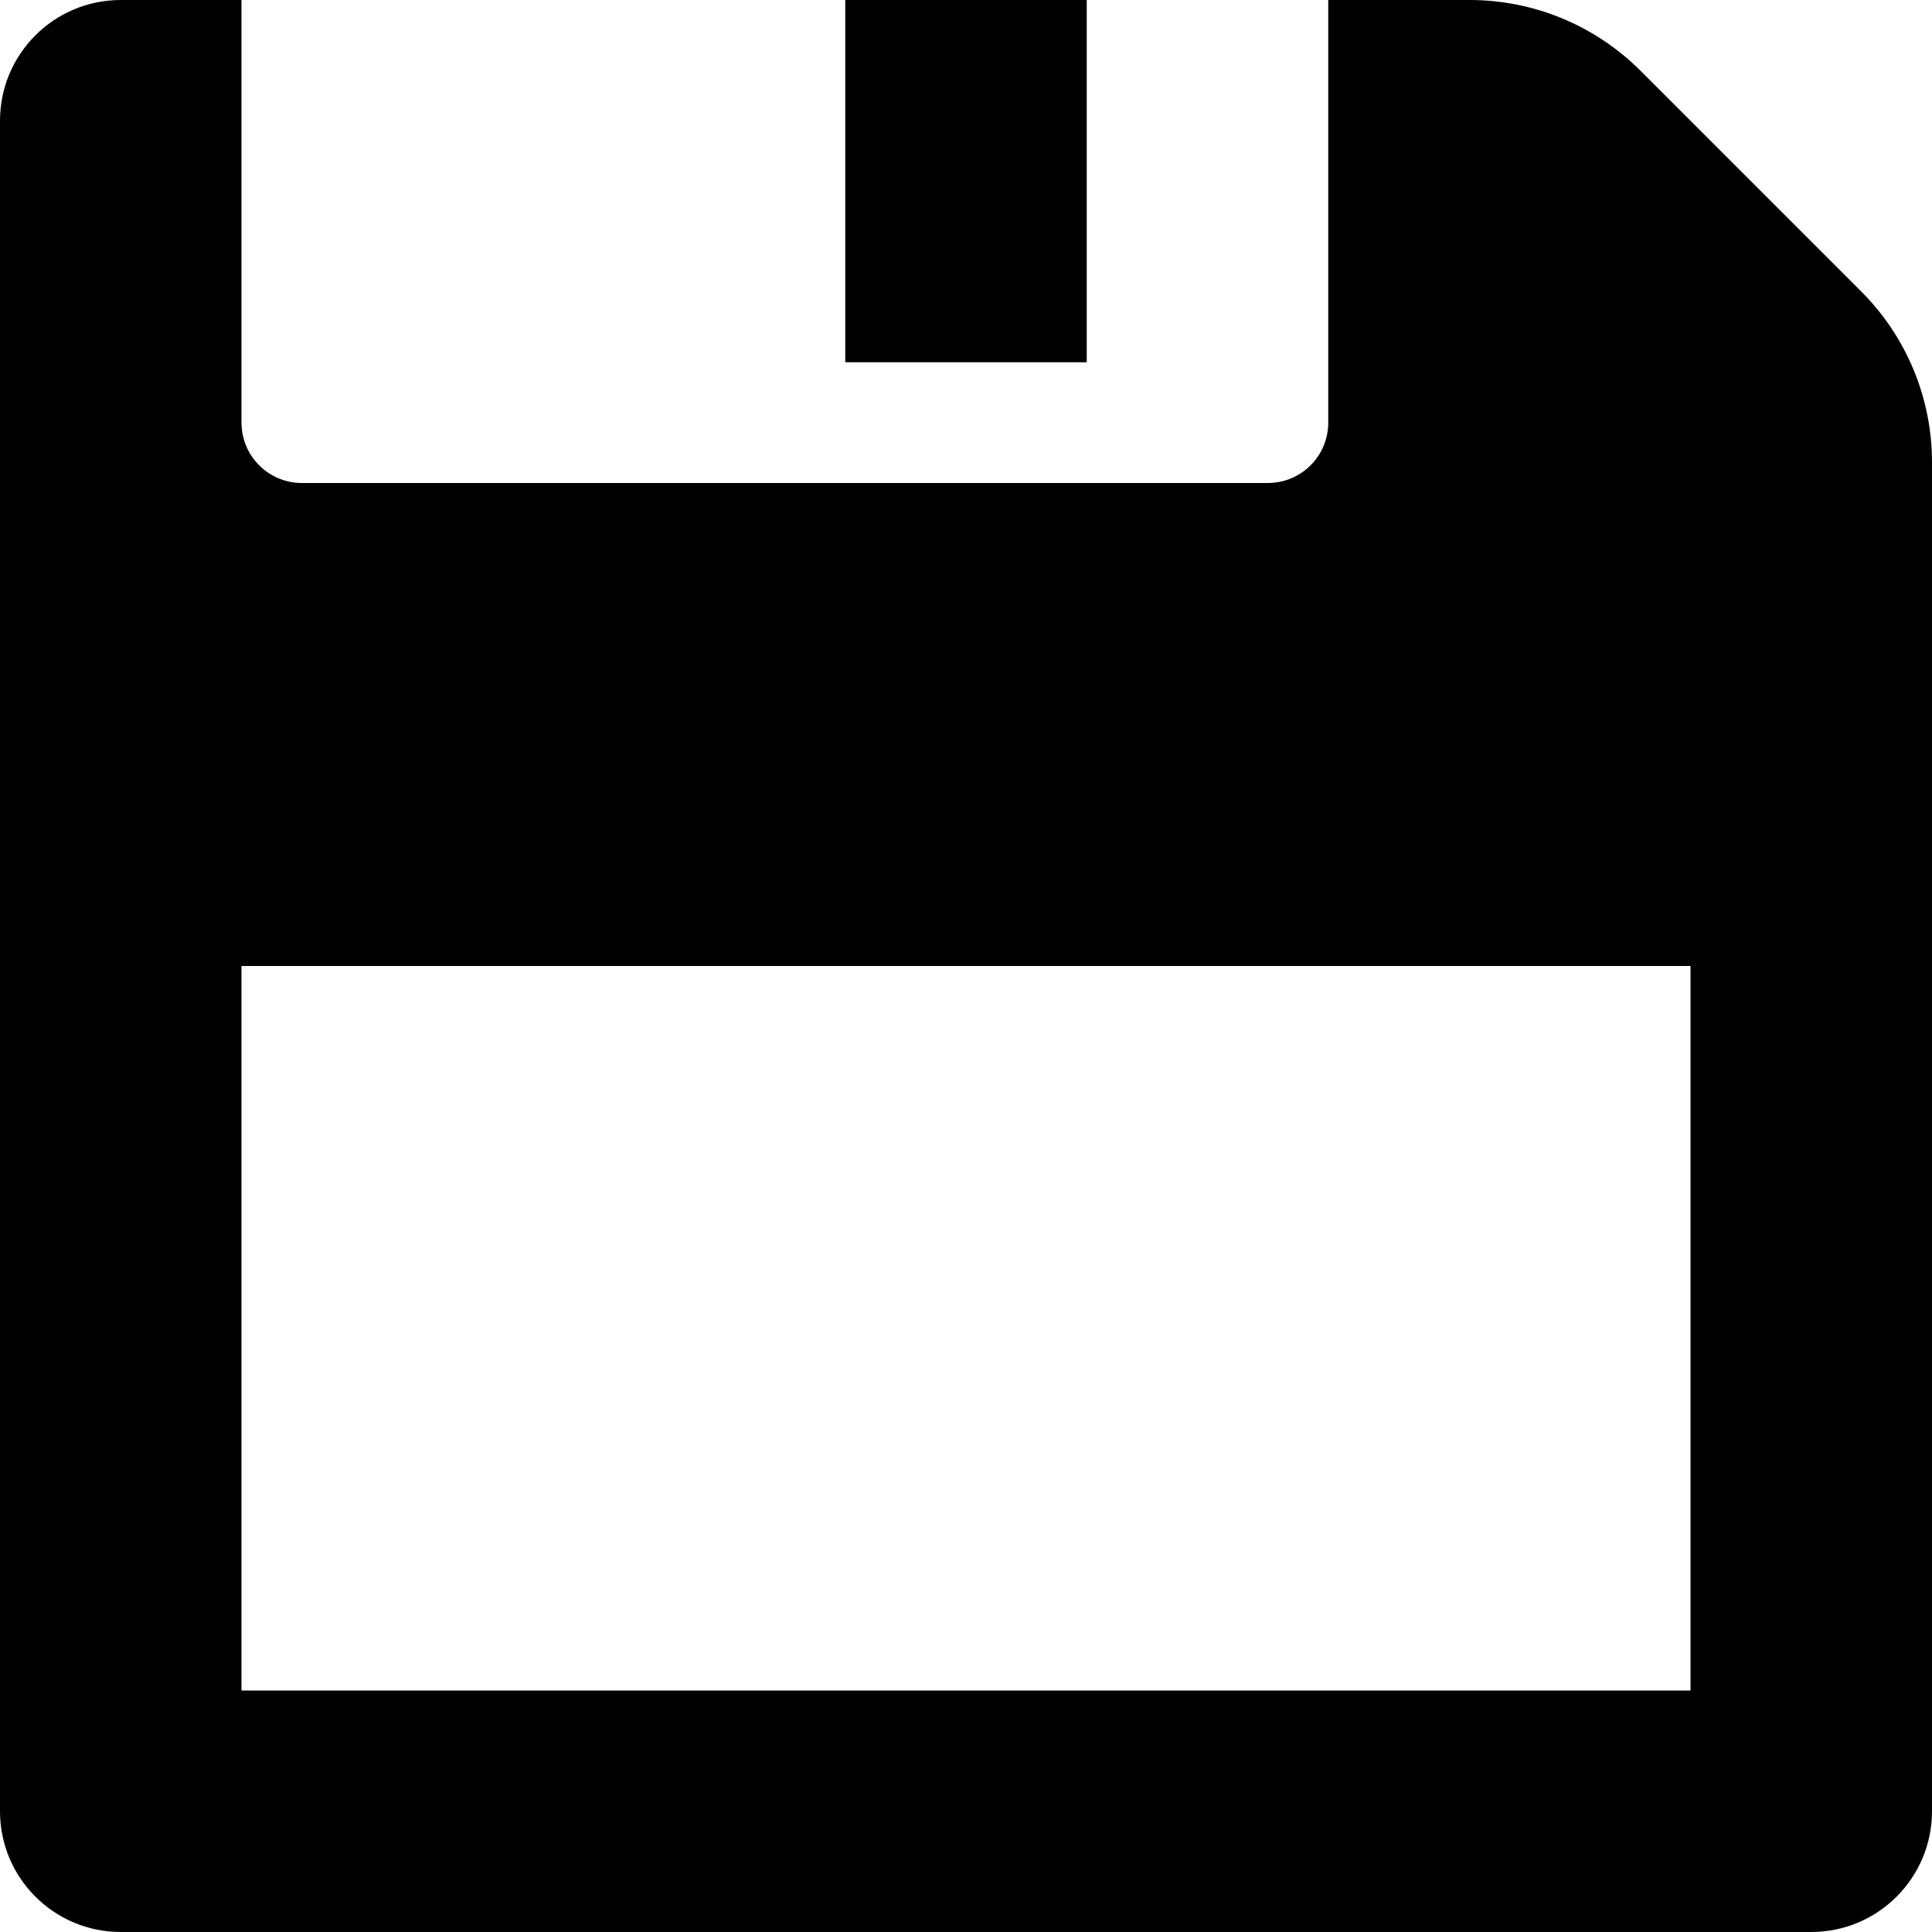
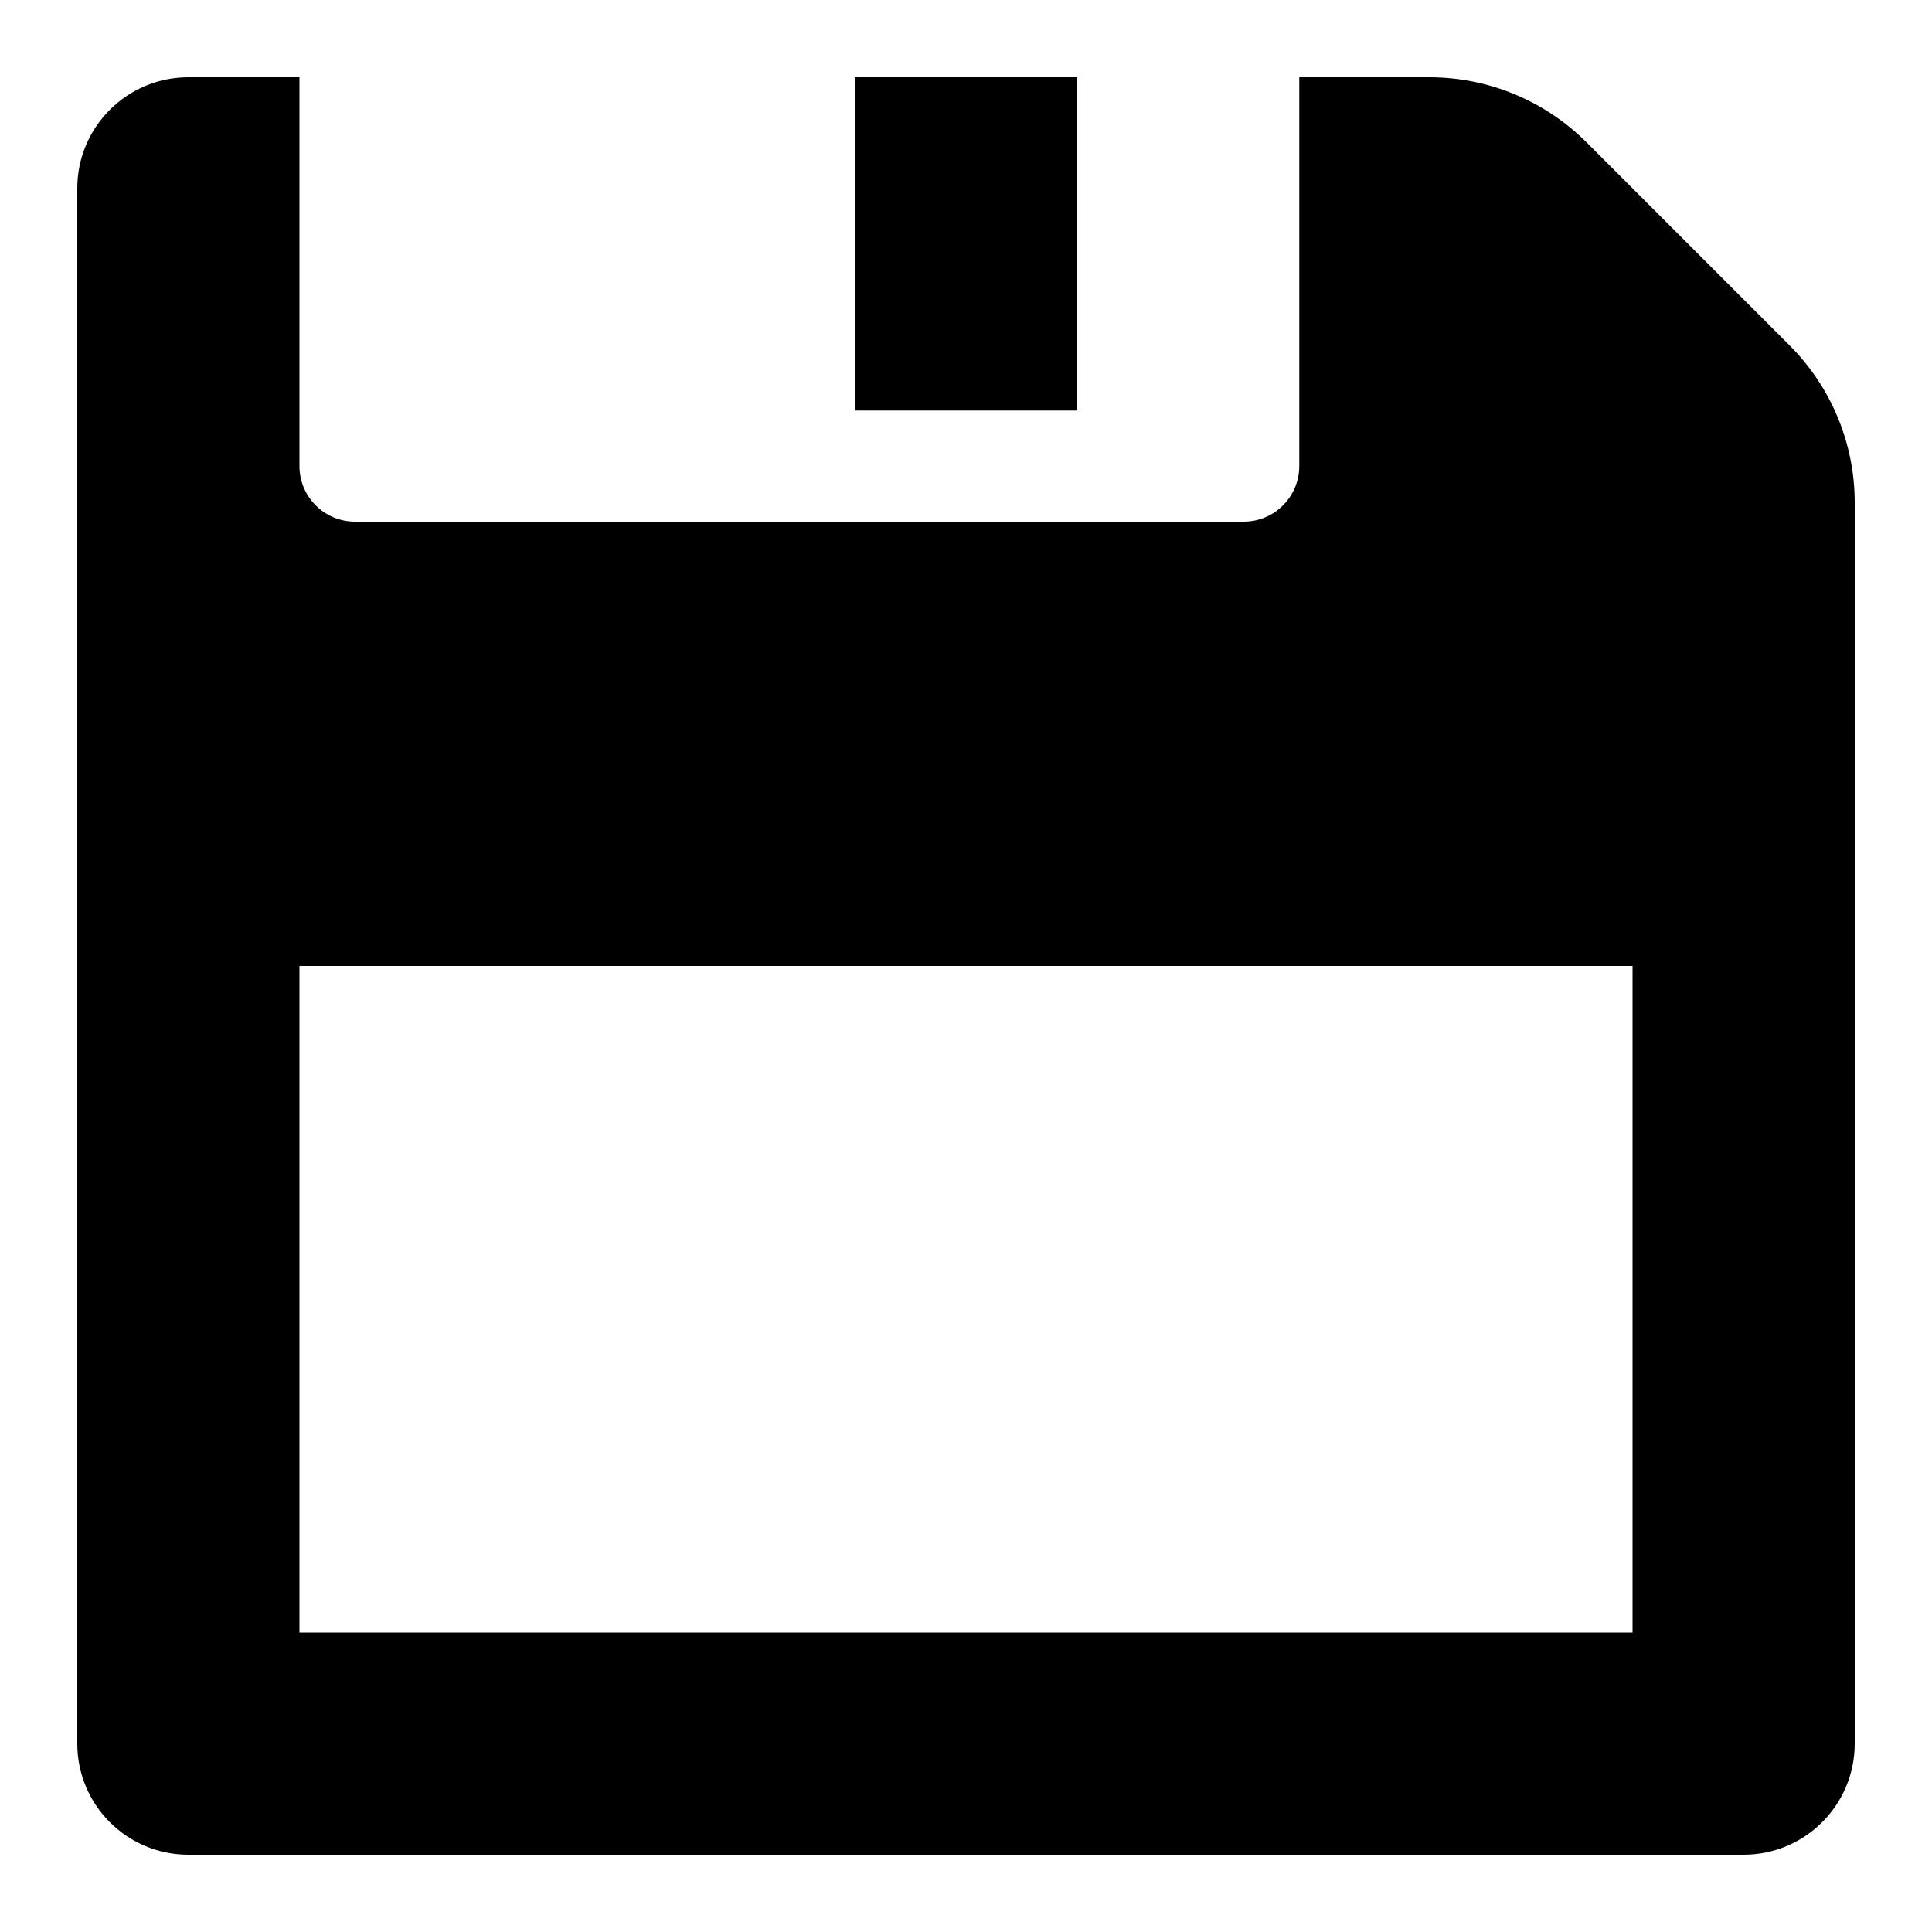
<svg xmlns="http://www.w3.org/2000/svg" version="1.1" id="Capa_1" x="0px" y="0px" viewBox="0 0 512 512" style="enable-background:new 0 0 512 512;" xml:space="preserve">
-   <g>
-     <path d="M493.254,77.255l-58.508-58.51C422.742,6.742,406.465,0,389.49,0H352v112c0,8.836-7.164,16-16,16H80   c-8.836,0-16-7.164-16-16V0H32C14.328,0,0,14.326,0,32v448c0,17.673,14.328,32,32,32h448c17.672,0,32-14.327,32-32V122.51   C512,105.535,505.258,89.257,493.254,77.255z M448,448H64V256h384V448z" />
-     <rect x="224" width="64" height="96" />
+   <defs id="defs41" />
+   <g id="g6" transform="matrix(0.92,0,0,0.92,20.48,20.48)">
+     <path d="M 493.254,77.255 434.746,18.745 C 422.742,6.742 406.465,0 389.49,0 H 352 v 112 c 0,8.836 -7.164,16 -16,16 H 80 c -8.836,0 -16,-7.164 -16,-16 V 0 H 32 C 14.328,0 0,14.326 0,32 v 448 c 0,17.673 14.328,32 32,32 h 448 c 17.672,0 32,-14.327 32,-32 V 122.51 c 0,-16.975 -6.742,-33.253 -18.746,-45.255 z M 448,448 H 64 V 256 h 384 z" id="path2" />
+     <rect x="224" width="64" height="96" id="rect4" y="0" />
  </g>
-   <g>
+   <g id="g8">
</g>
-   <g>
+   <g id="g10">
</g>
-   <g>
+   <g id="g12">
</g>
-   <g>
+   <g id="g14">
</g>
-   <g>
+   <g id="g16">
</g>
-   <g>
+   <g id="g18">
</g>
-   <g>
+   <g id="g20">
</g>
-   <g>
+   <g id="g22">
</g>
-   <g>
+   <g id="g24">
</g>
-   <g>
+   <g id="g26">
</g>
-   <g>
+   <g id="g28">
</g>
-   <g>
+   <g id="g30">
</g>
-   <g>
+   <g id="g32">
</g>
-   <g>
+   <g id="g34">
</g>
-   <g>
+   <g id="g36">
</g>
</svg>
